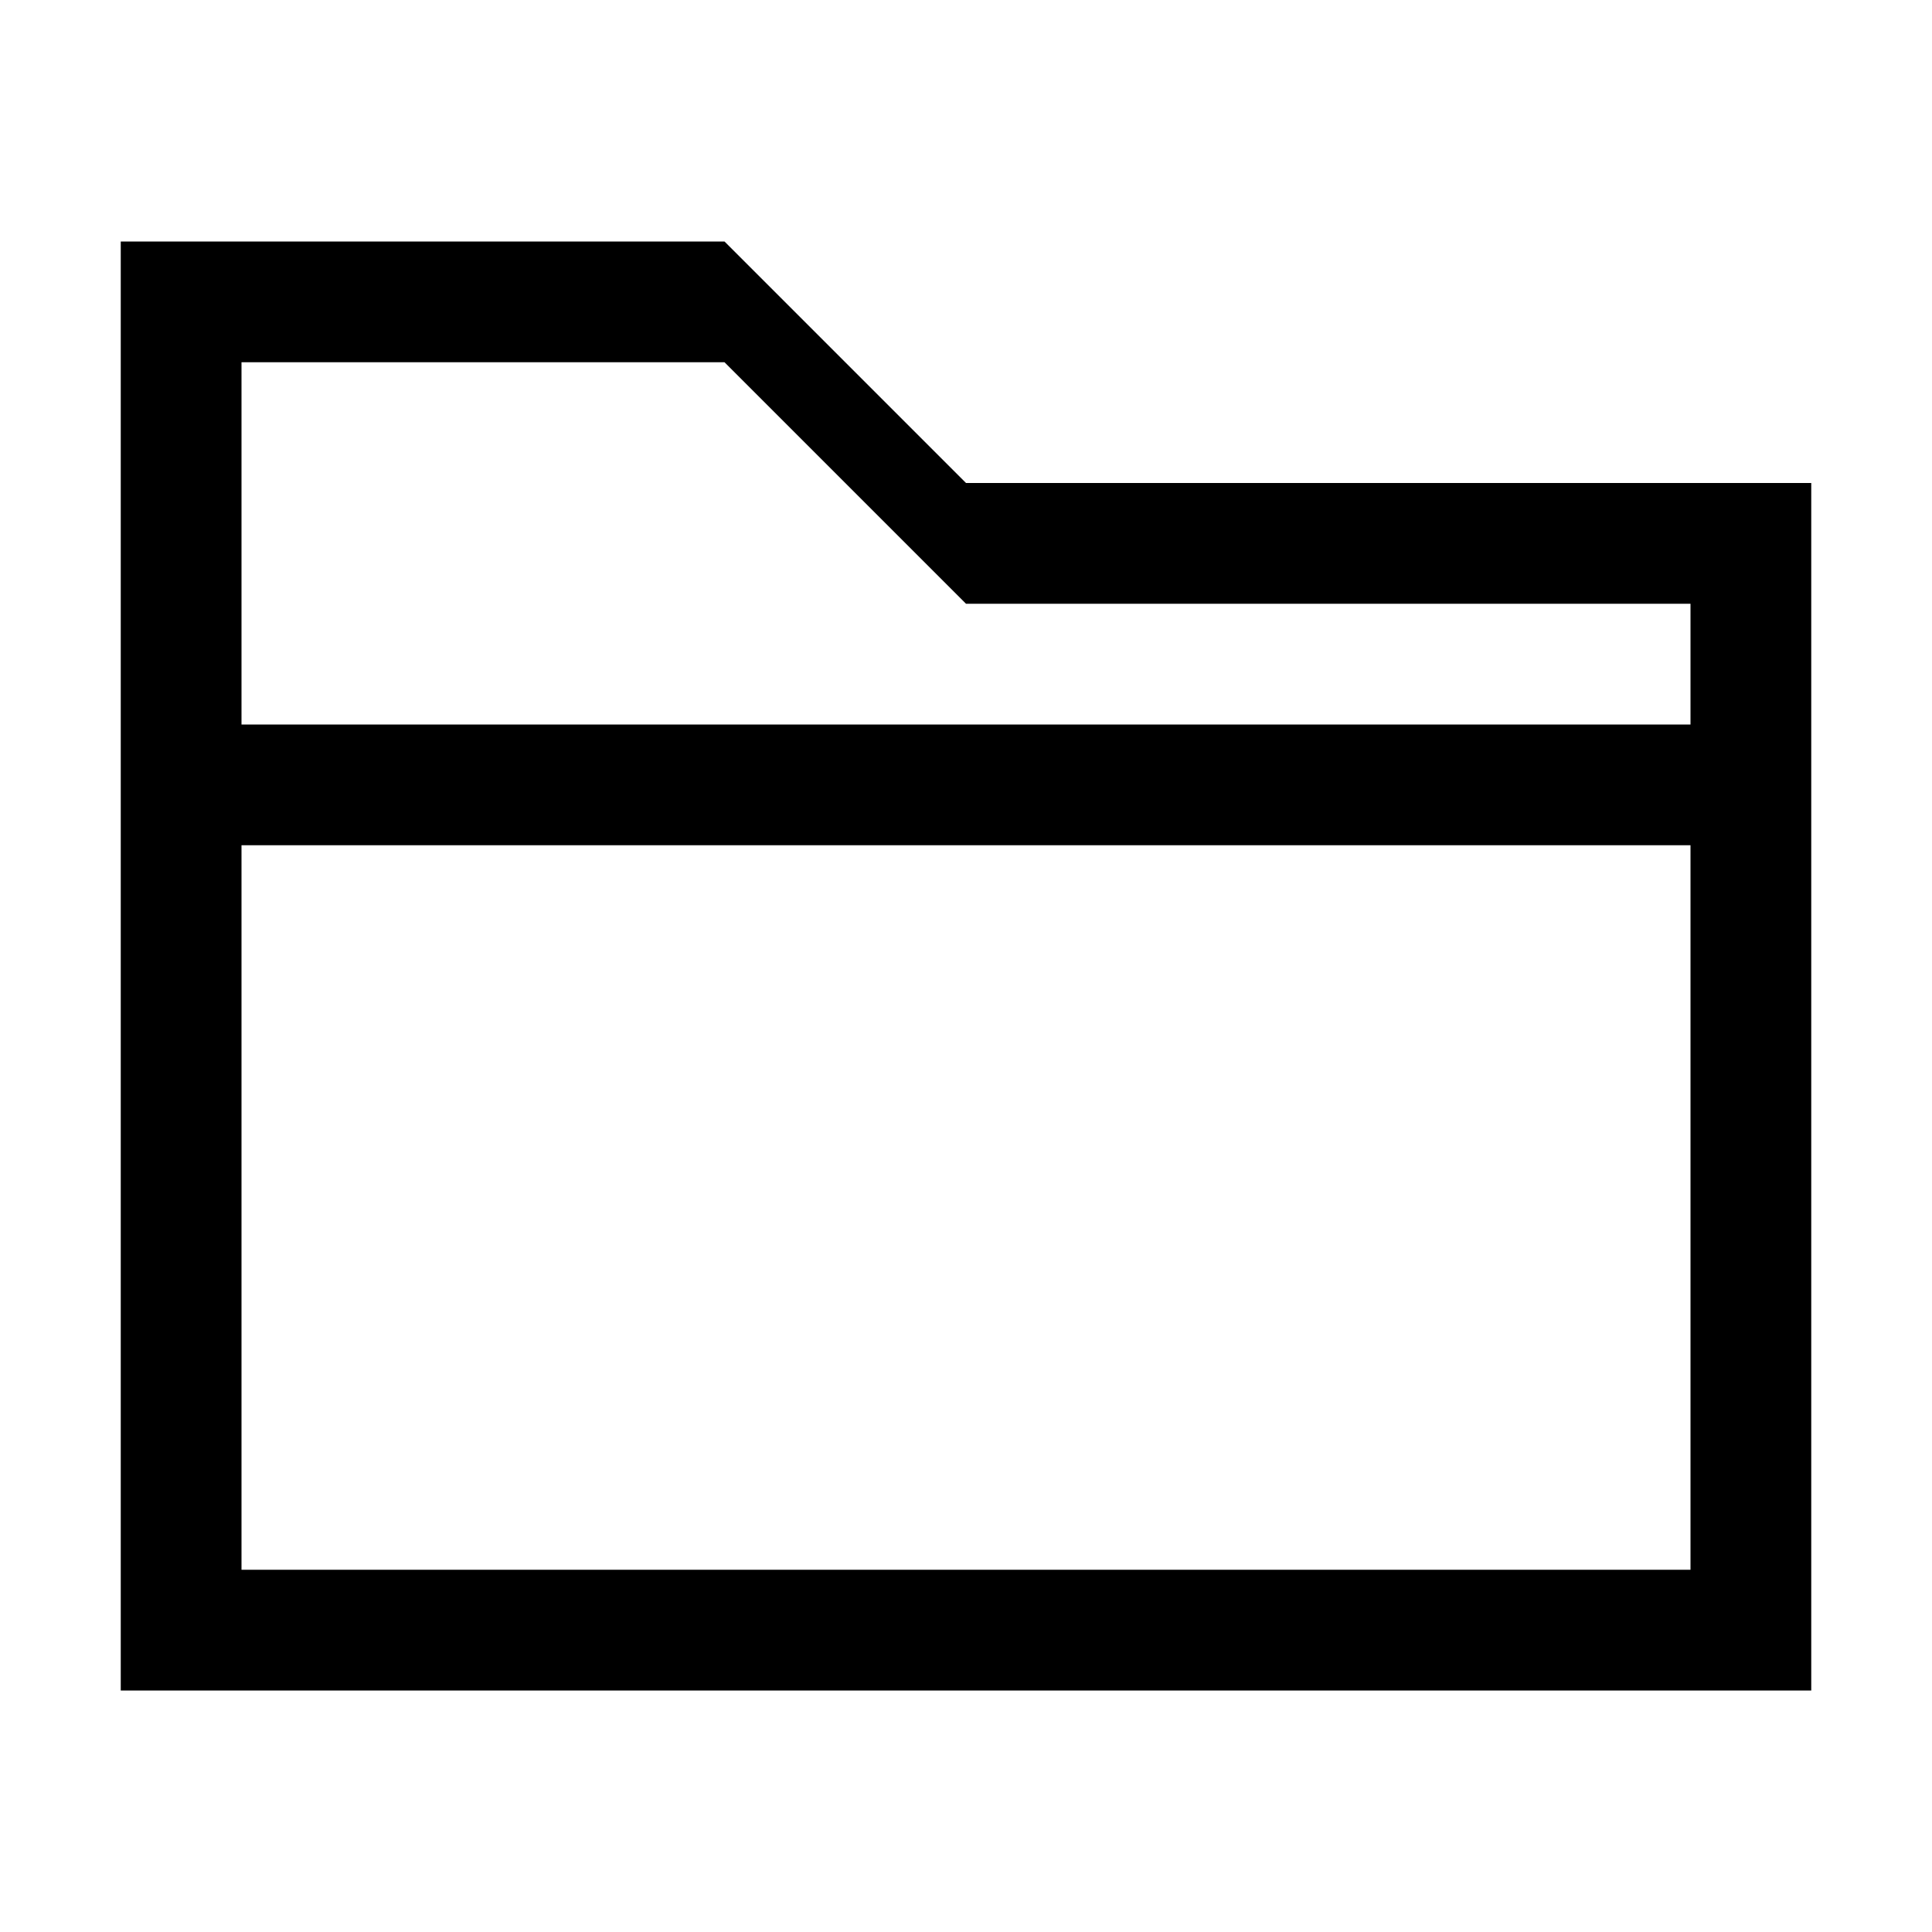
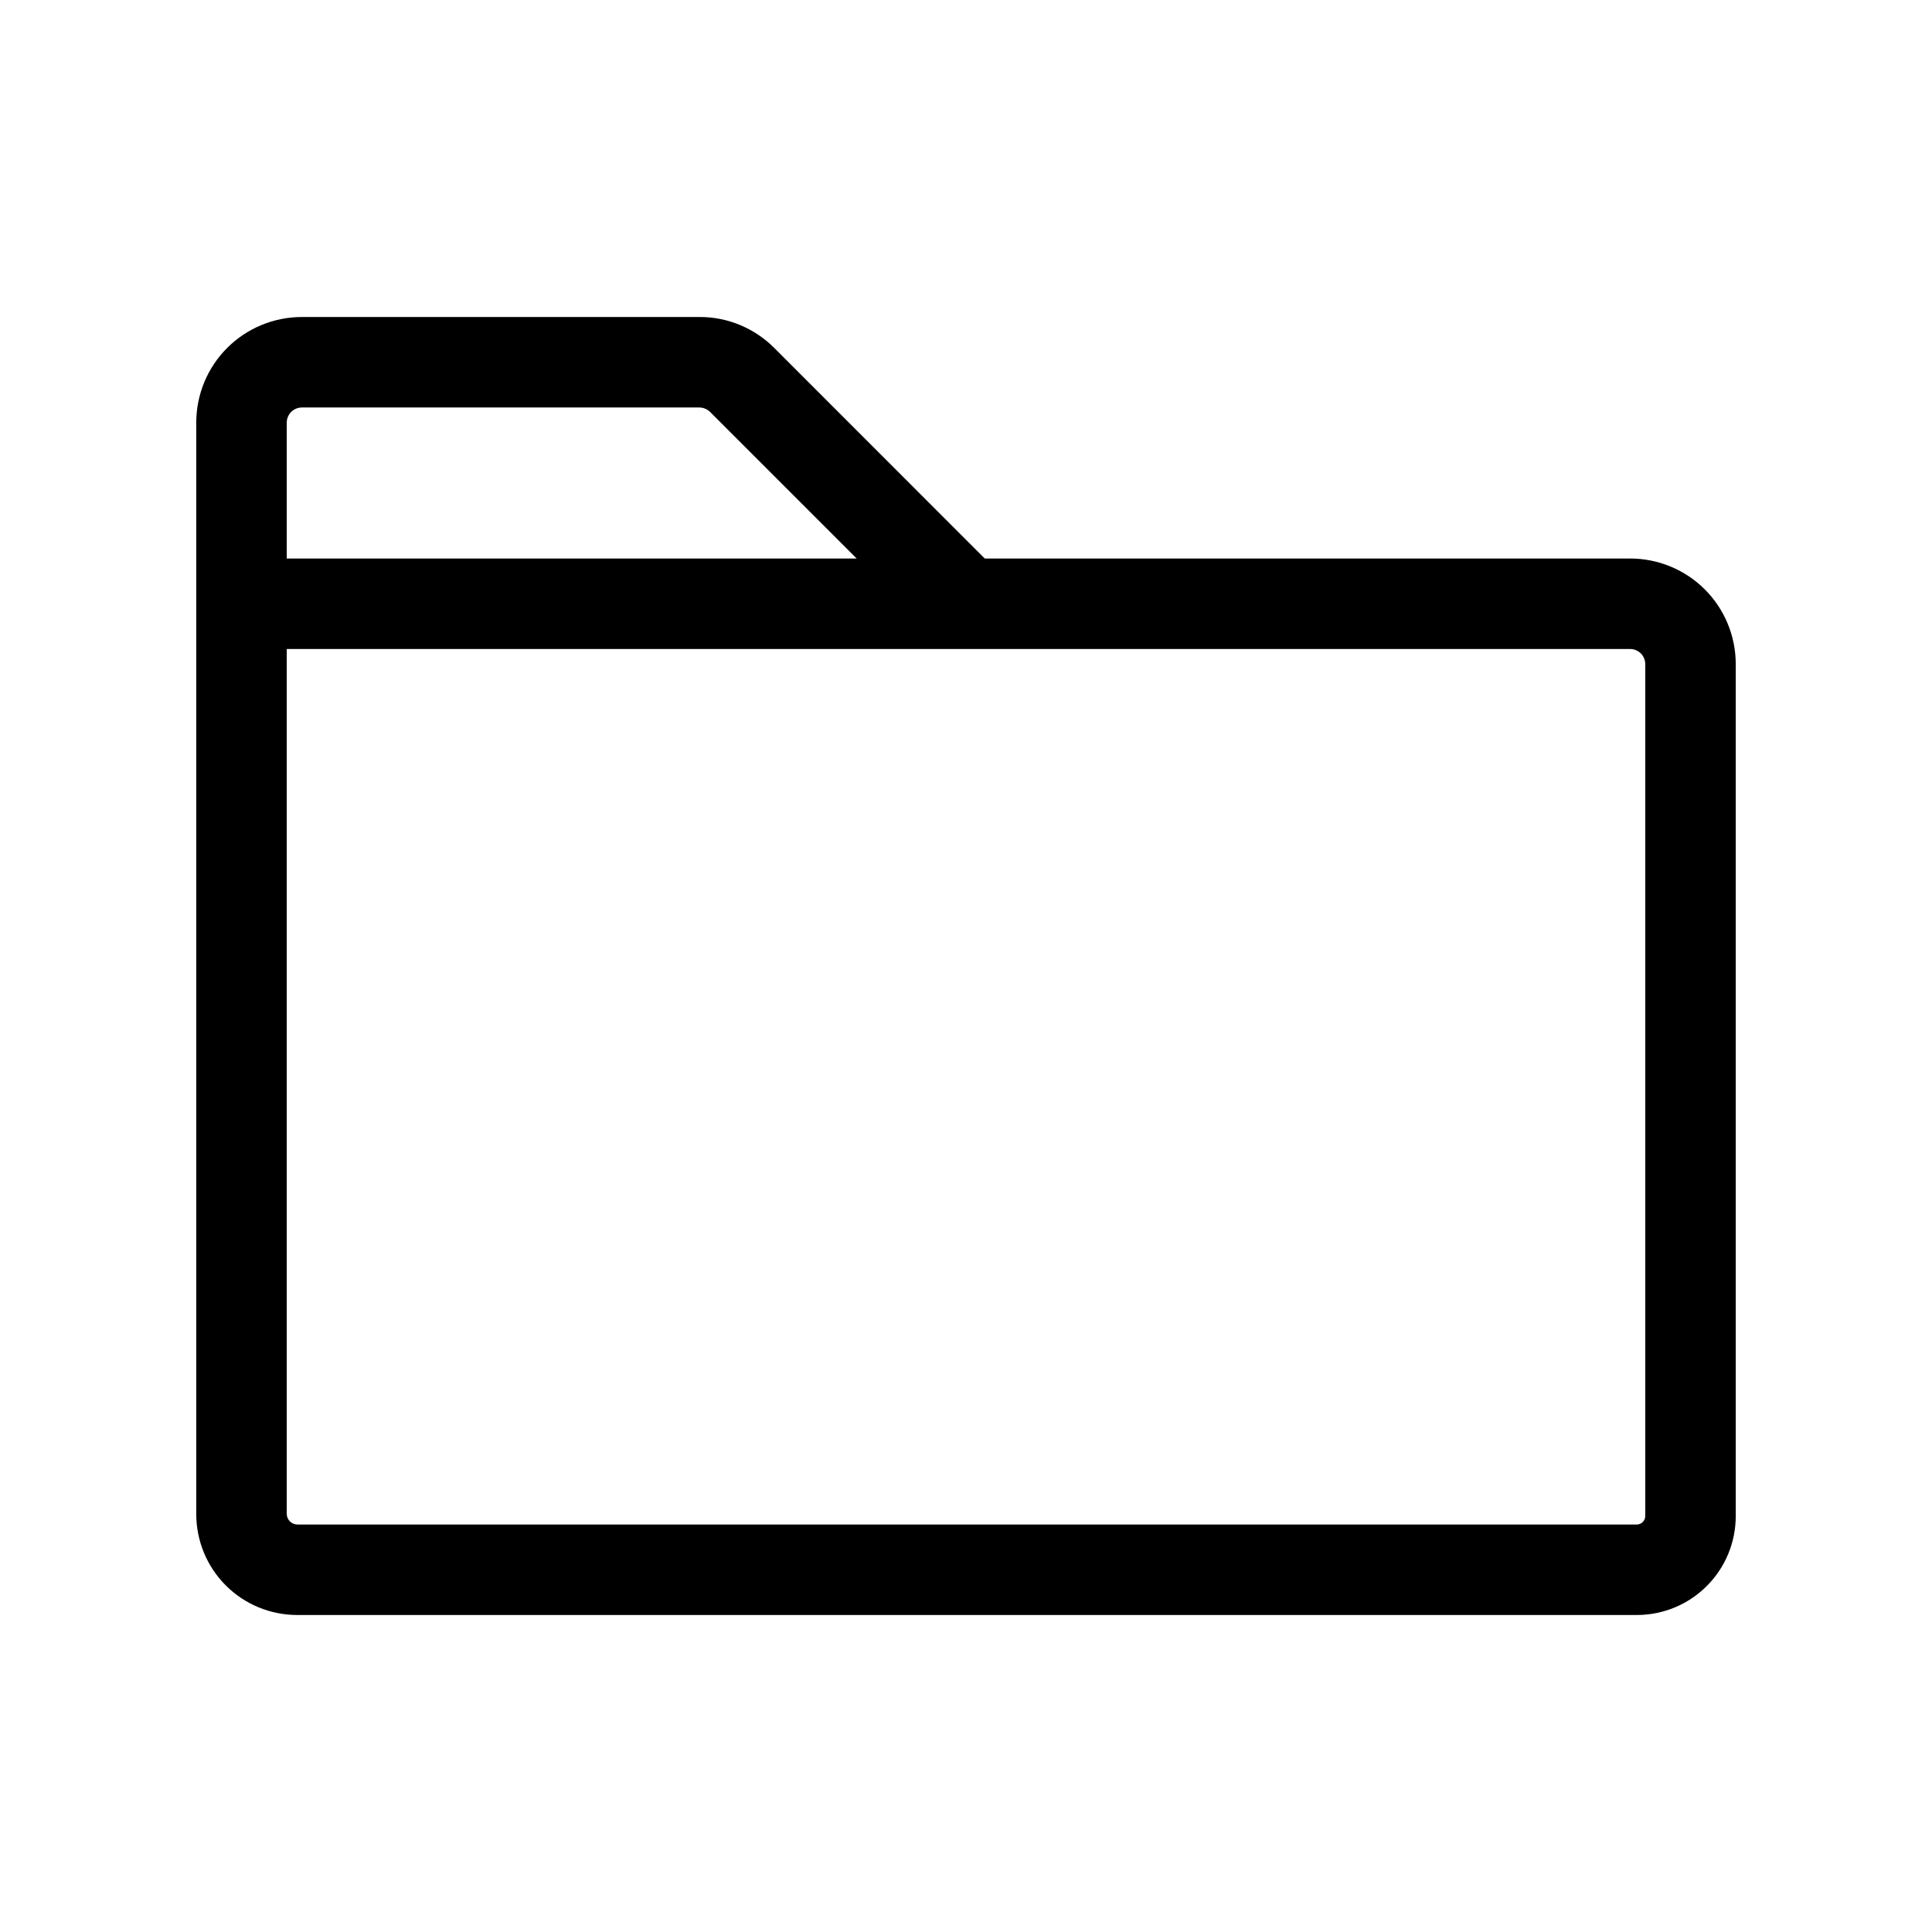
- <svg xmlns="http://www.w3.org/2000/svg" t="1721739518696" class="icon" viewBox="0 0 1024 1024" version="1.1" p-id="23532" width="24" height="24">
-   <path d="M960 256H512L384 128H64v768h896V256z m-64 576H128V448h768v384z m0-448H128V192h256l128 128h384v64z" p-id="23533" />
+ <svg xmlns="http://www.w3.org/2000/svg" width="24" height="24" viewBox="0 0 24 24" fill="none">
+   <path d="M20.25 6.938H12.233L9.618 4.322C9.496 4.2 9.351 4.103 9.192 4.037C9.033 3.971 8.862 3.937 8.69 3.938H3.75C3.402 3.938 3.068 4.076 2.822 4.322C2.576 4.568 2.438 4.902 2.438 5.25V18.808C2.438 19.141 2.57 19.46 2.805 19.695C3.04 19.93 3.359 20.062 3.692 20.062H20.333C20.659 20.062 20.972 19.933 21.202 19.702C21.433 19.472 21.562 19.159 21.562 18.833V8.25C21.562 7.902 21.424 7.568 21.178 7.322C20.932 7.076 20.598 6.938 20.25 6.938ZM3.75 5.062H8.69C8.739 5.063 8.787 5.083 8.822 5.118L10.642 6.938H3.562V5.25C3.562 5.2 3.582 5.153 3.617 5.117C3.653 5.082 3.7 5.062 3.75 5.062ZM20.438 18.833C20.438 18.861 20.427 18.887 20.407 18.907C20.387 18.927 20.361 18.938 20.333 18.938H3.692C3.658 18.937 3.625 18.923 3.601 18.899C3.577 18.875 3.563 18.842 3.562 18.808V8.062H20.25C20.3 8.062 20.347 8.082 20.383 8.117C20.418 8.153 20.438 8.2 20.438 8.25V18.833Z" fill="black" />
</svg>
